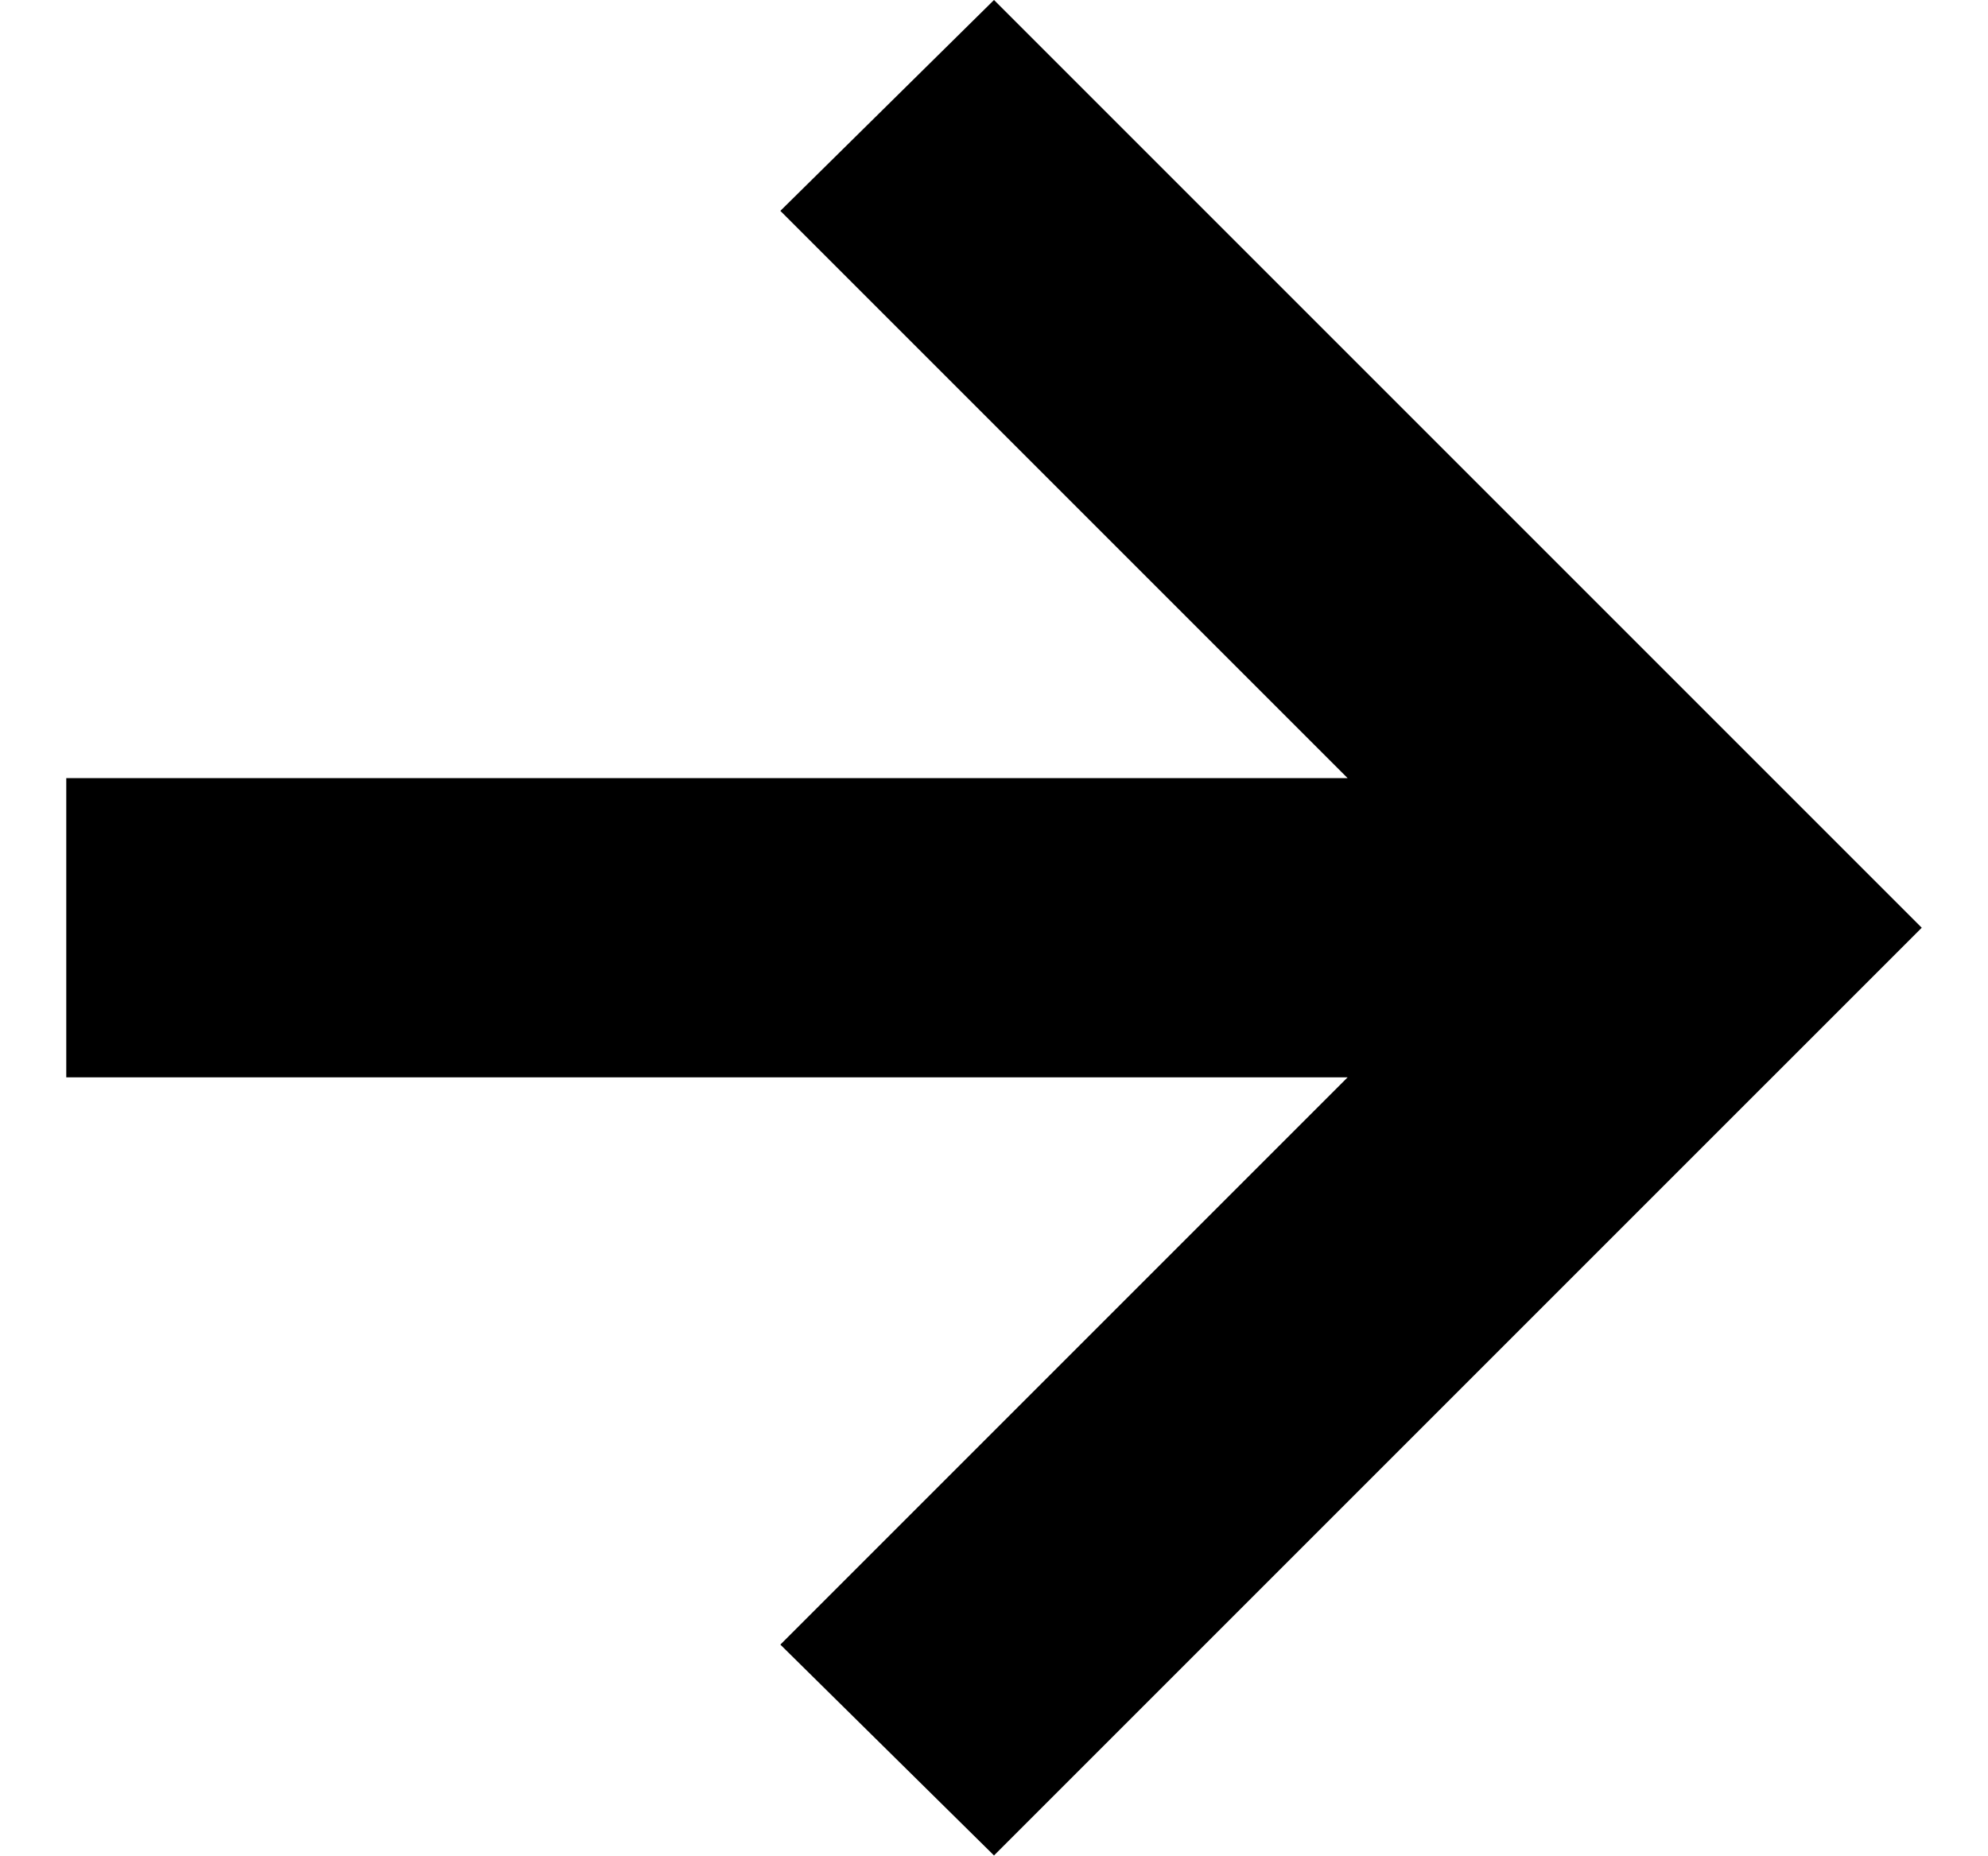
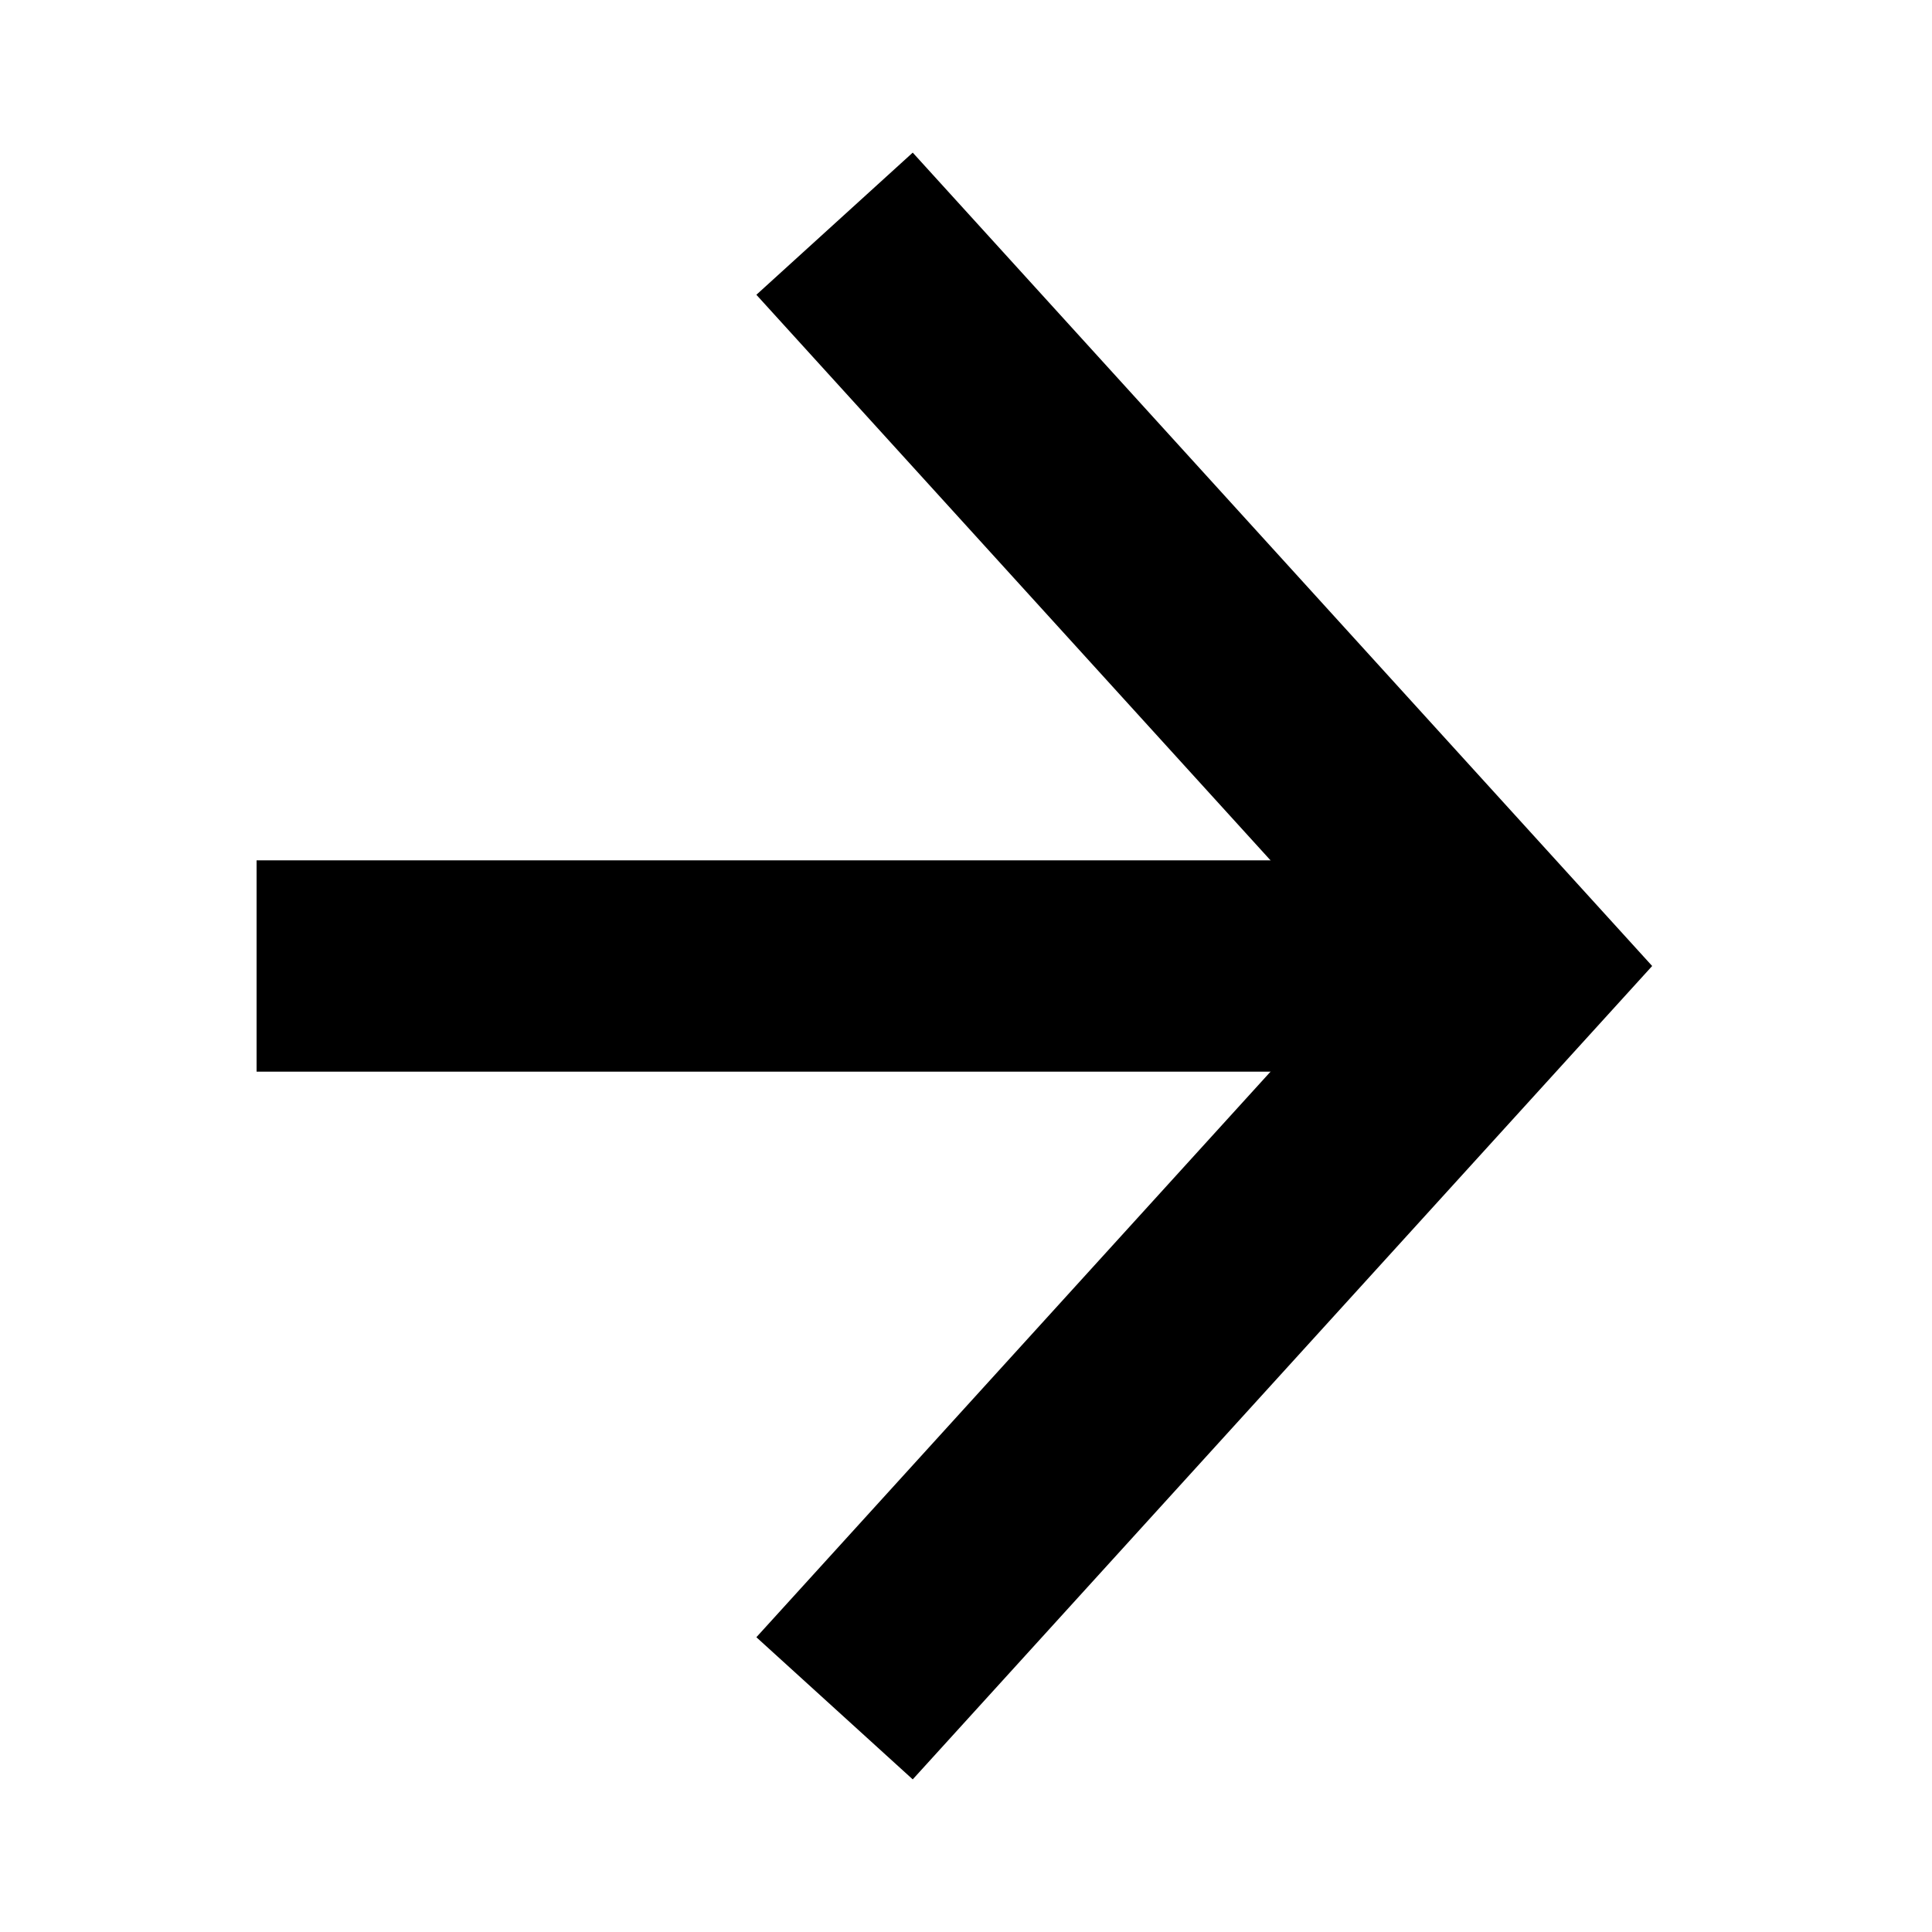
- <svg xmlns="http://www.w3.org/2000/svg" width="15" height="14" viewBox="0 0 15 14" fill="none">
-   <path d="M7.5 14L5.888 12.409L10.168 8.129H0.5V5.871H10.168L5.888 1.591L7.5 0L14.5 7L7.5 14Z" fill="black" />
+ <svg xmlns="http://www.w3.org/2000/svg" width="16" height="16" viewBox="0 0 16 16" fill="none">
+   <path d="M7.5 2.5L12.5 8L7.5 13.5" stroke="black" stroke-width="1.75" stroke-linecap="square" stroke-linejoin="miter" />
+   <path d="M3 8H12" stroke="black" stroke-width="1.75" stroke-linecap="square" />
</svg>
